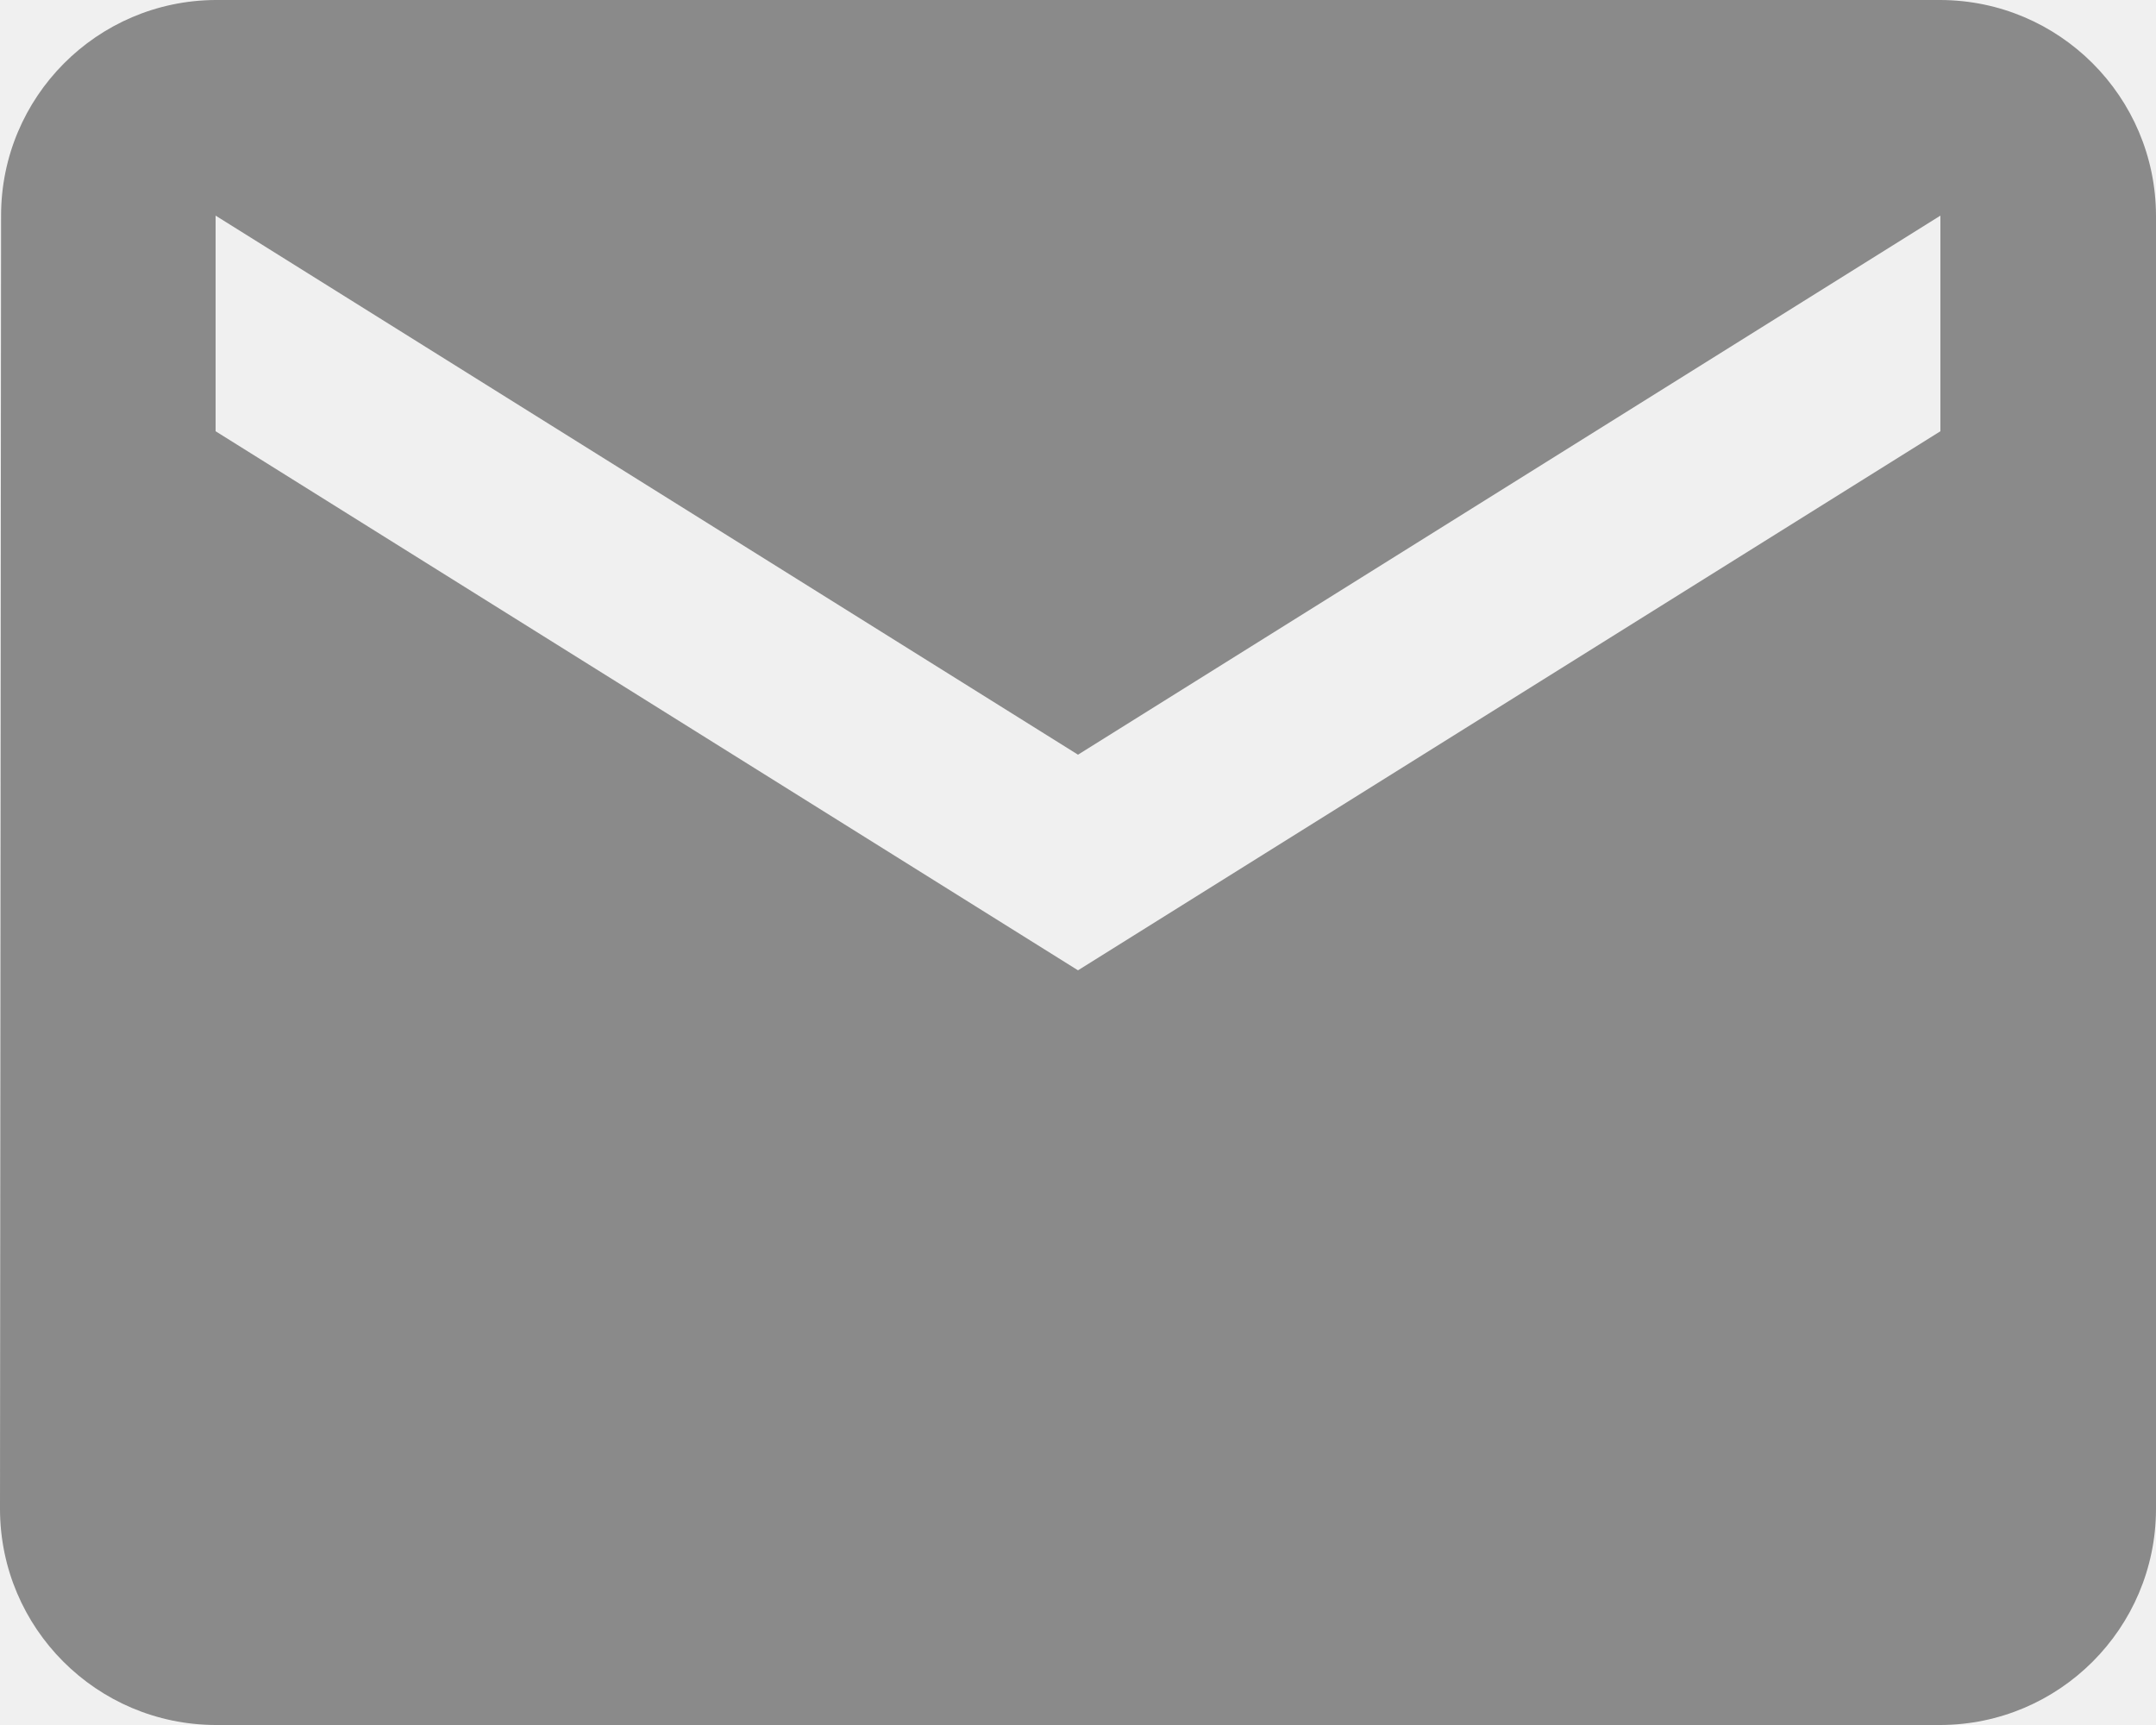
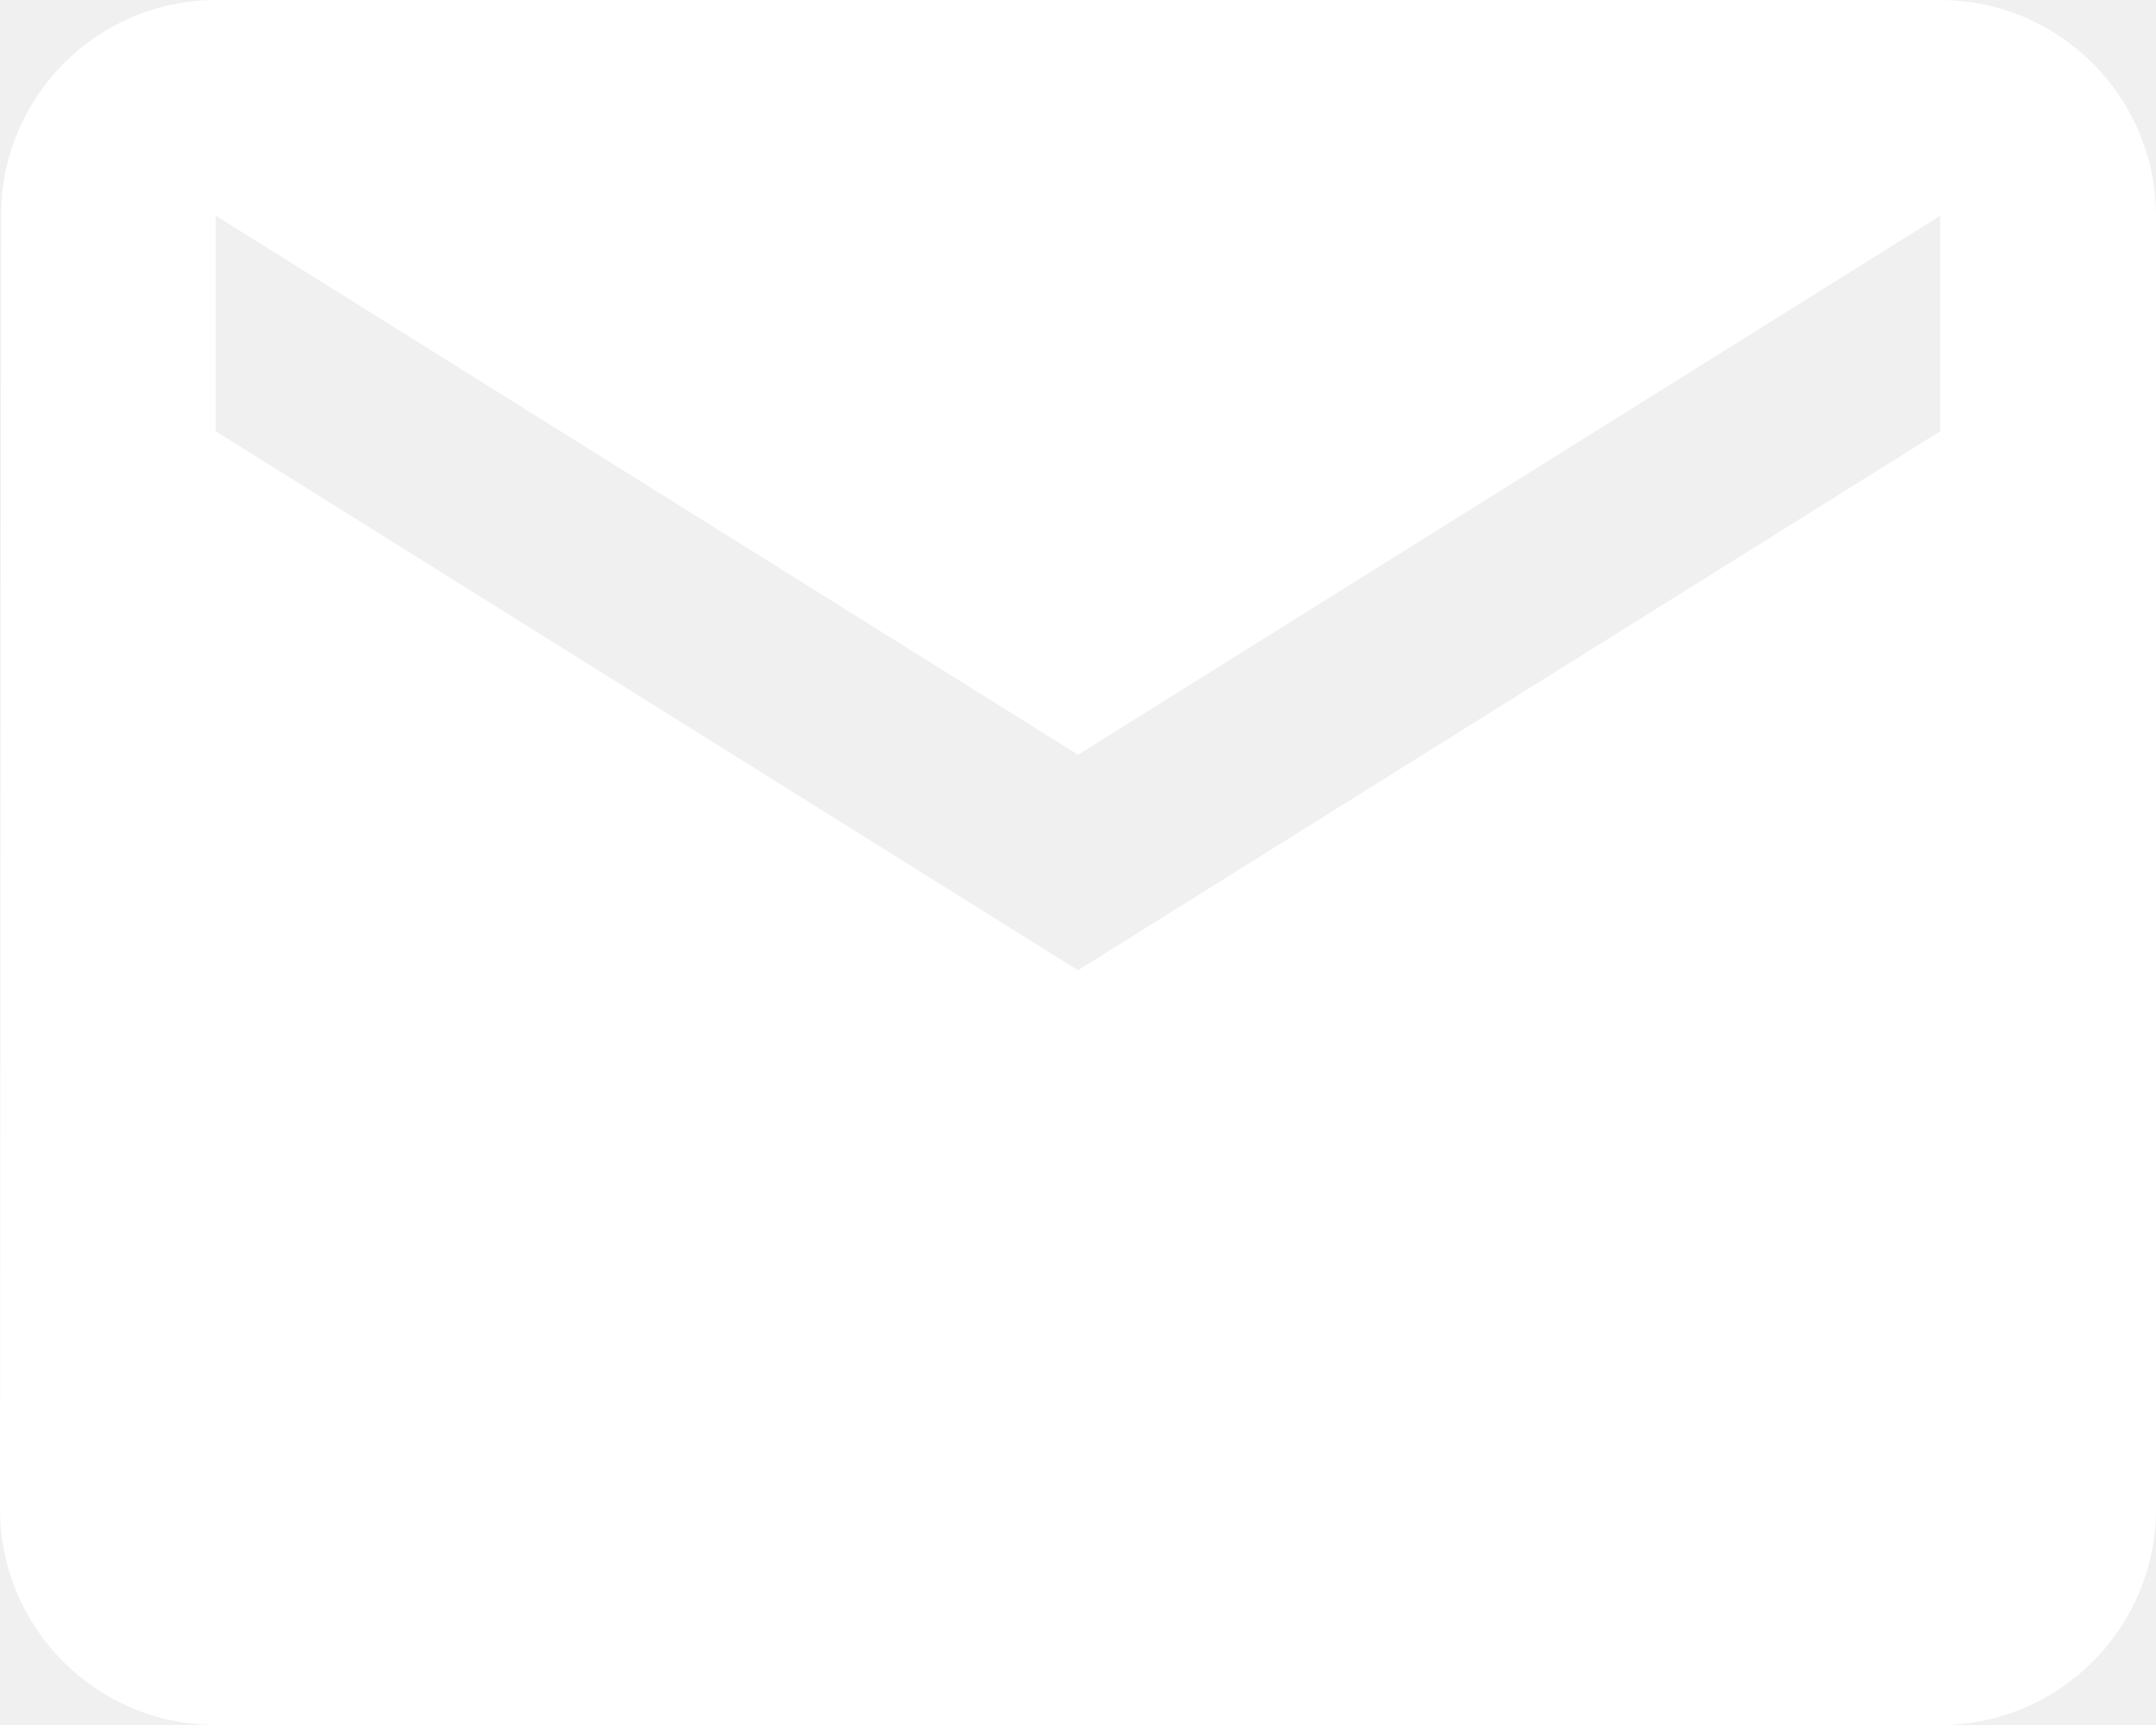
- <svg xmlns="http://www.w3.org/2000/svg" width="30" height="24" viewBox="0 0 30 24">
-   <defs>
-     <style>.a{fill:#8a8a8a;}</style>
-   </defs>
-   <path class="a" d="M30,6H6A3,3,0,0,0,3.015,9L3,27a3.009,3.009,0,0,0,3,3H30a3.009,3.009,0,0,0,3-3V9A3.009,3.009,0,0,0,30,6Zm0,6L18,19.5,6,12V9l12,7.5L30,9Z" transform="translate(-3 -6)" />
+ <svg xmlns="http://www.w3.org/2000/svg" width="19.667" height="15.733" viewBox="0 0 19.667 15.733">
+   <path id="email" d="M20.7,6H4.967A1.964,1.964,0,0,0,3.01,7.967L3,19.767a1.972,1.972,0,0,0,1.967,1.967H20.7a1.972,1.972,0,0,0,1.967-1.967V7.967A1.972,1.972,0,0,0,20.7,6Zm0,3.933L12.833,14.85,4.967,9.933V7.967l7.867,4.917L20.7,7.967Z" transform="translate(-3 -6)" fill="#fff" />
</svg>
